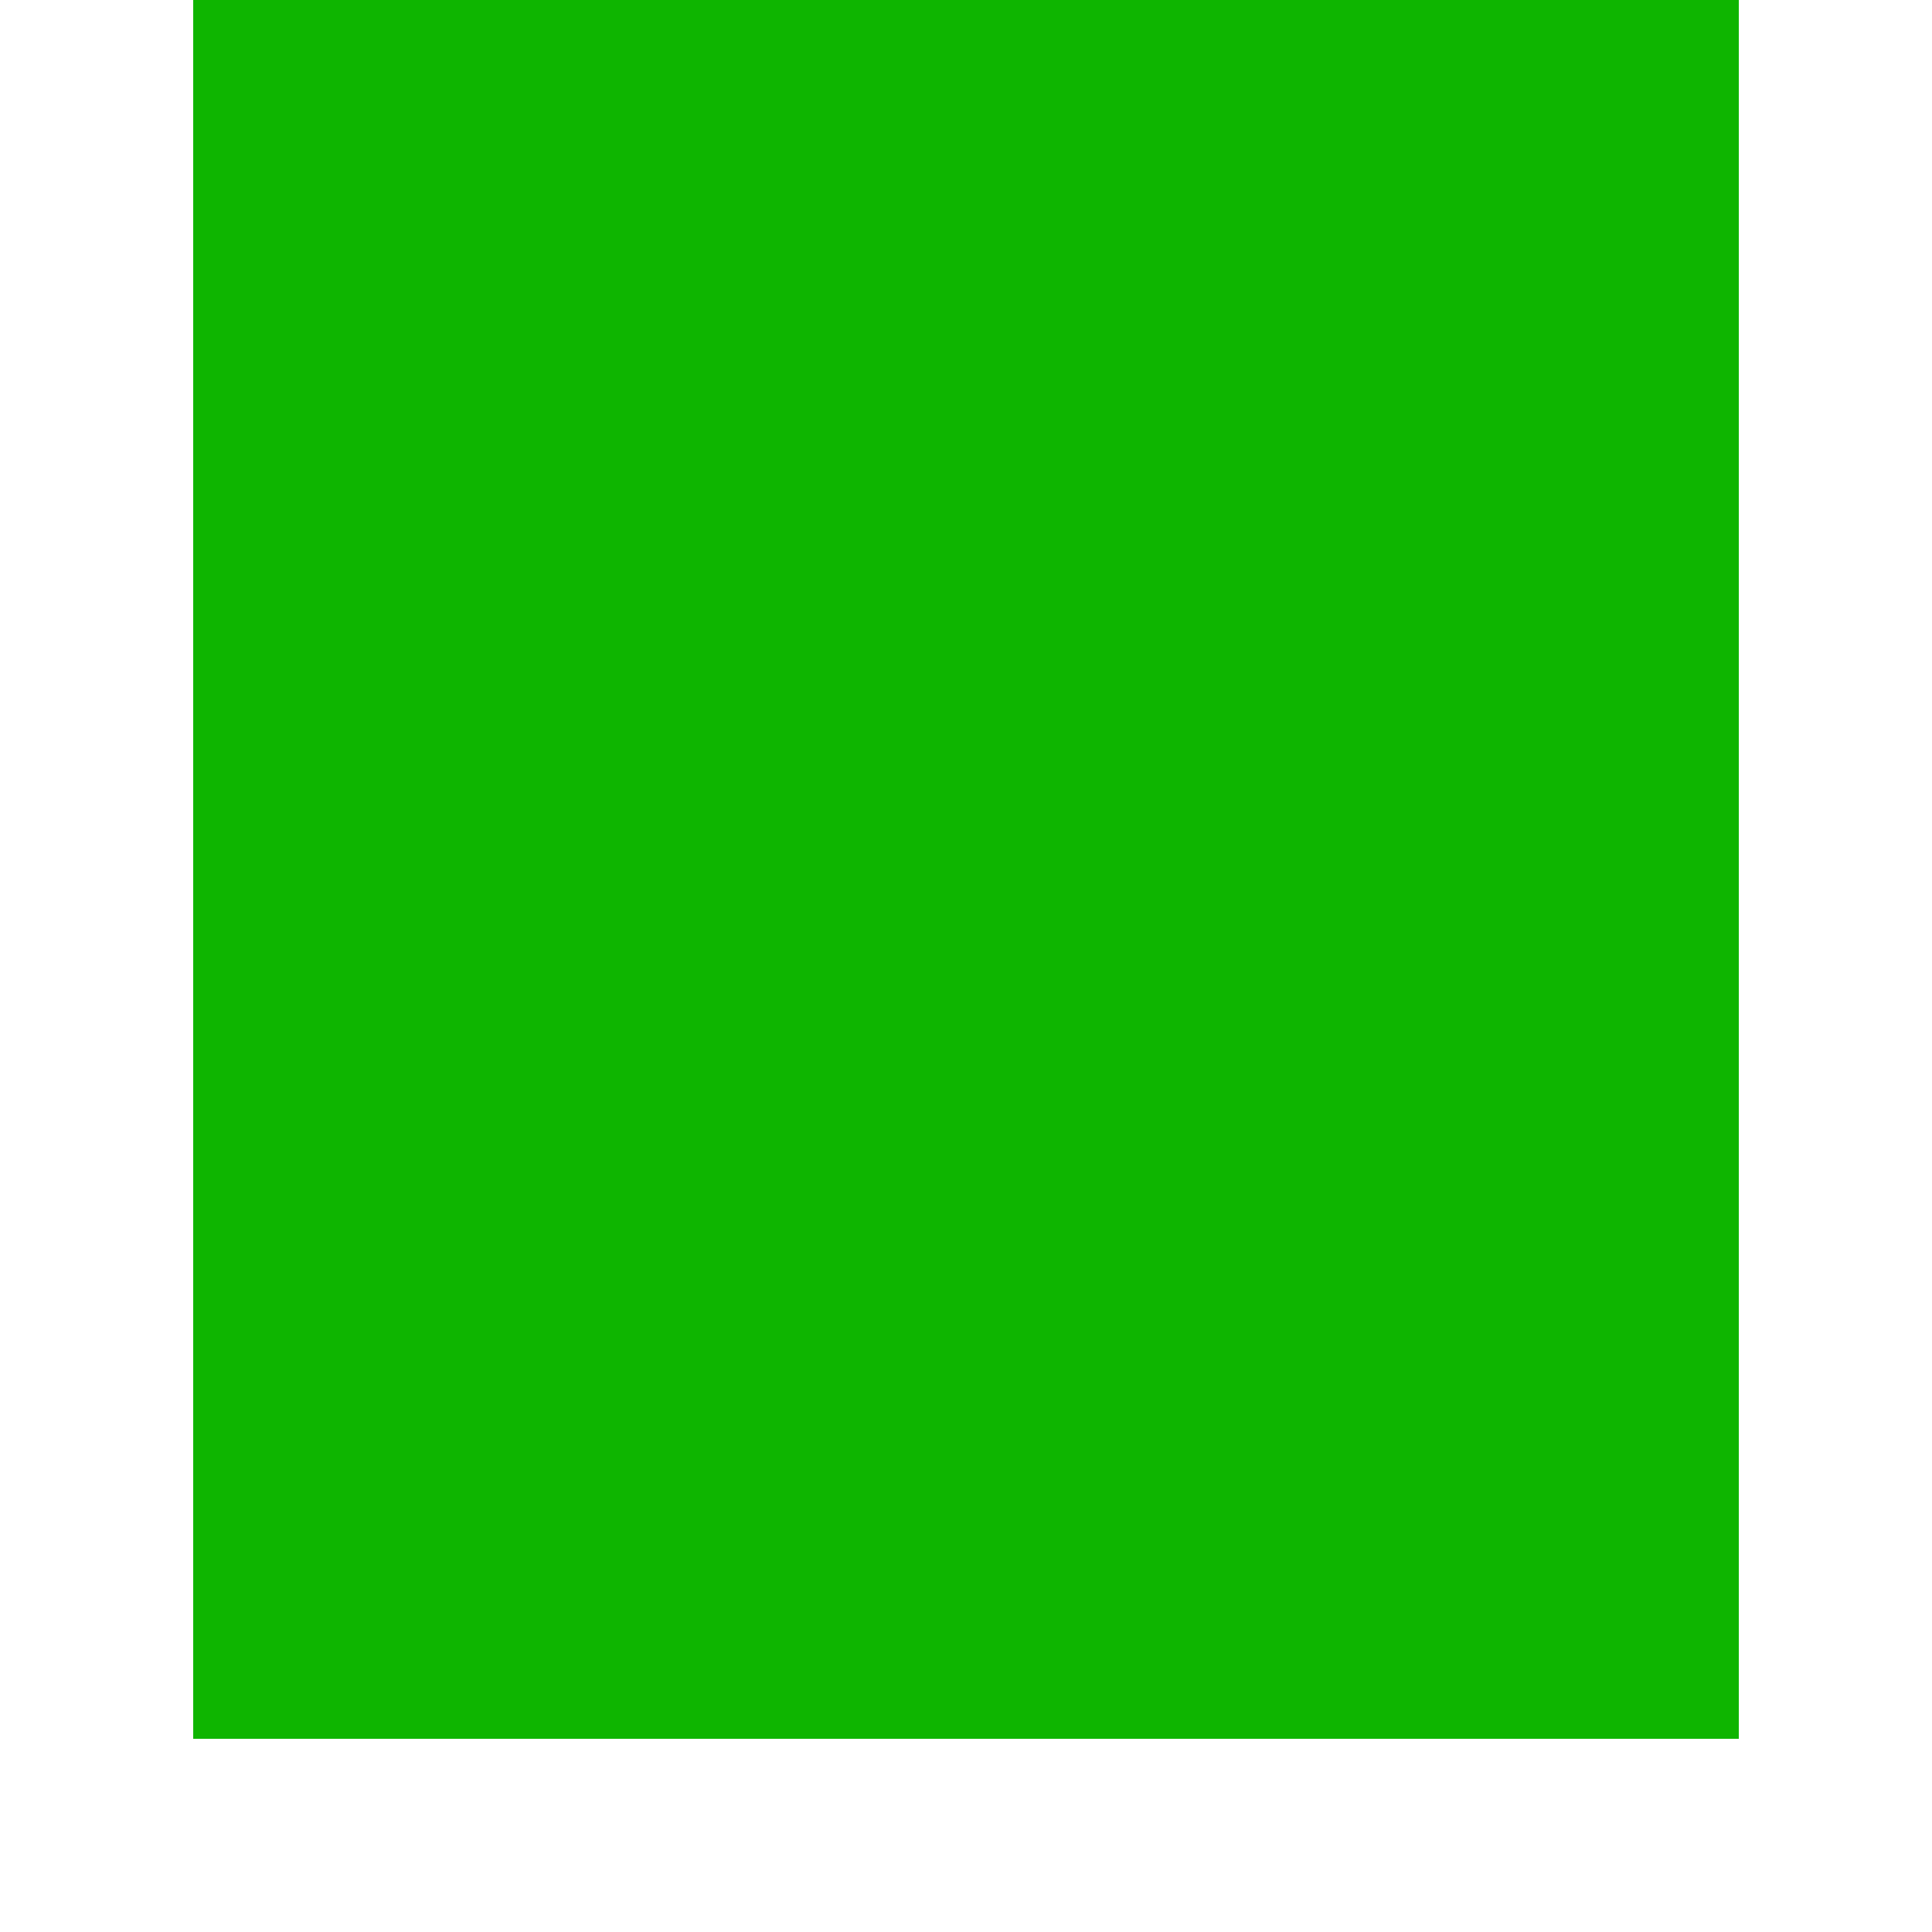
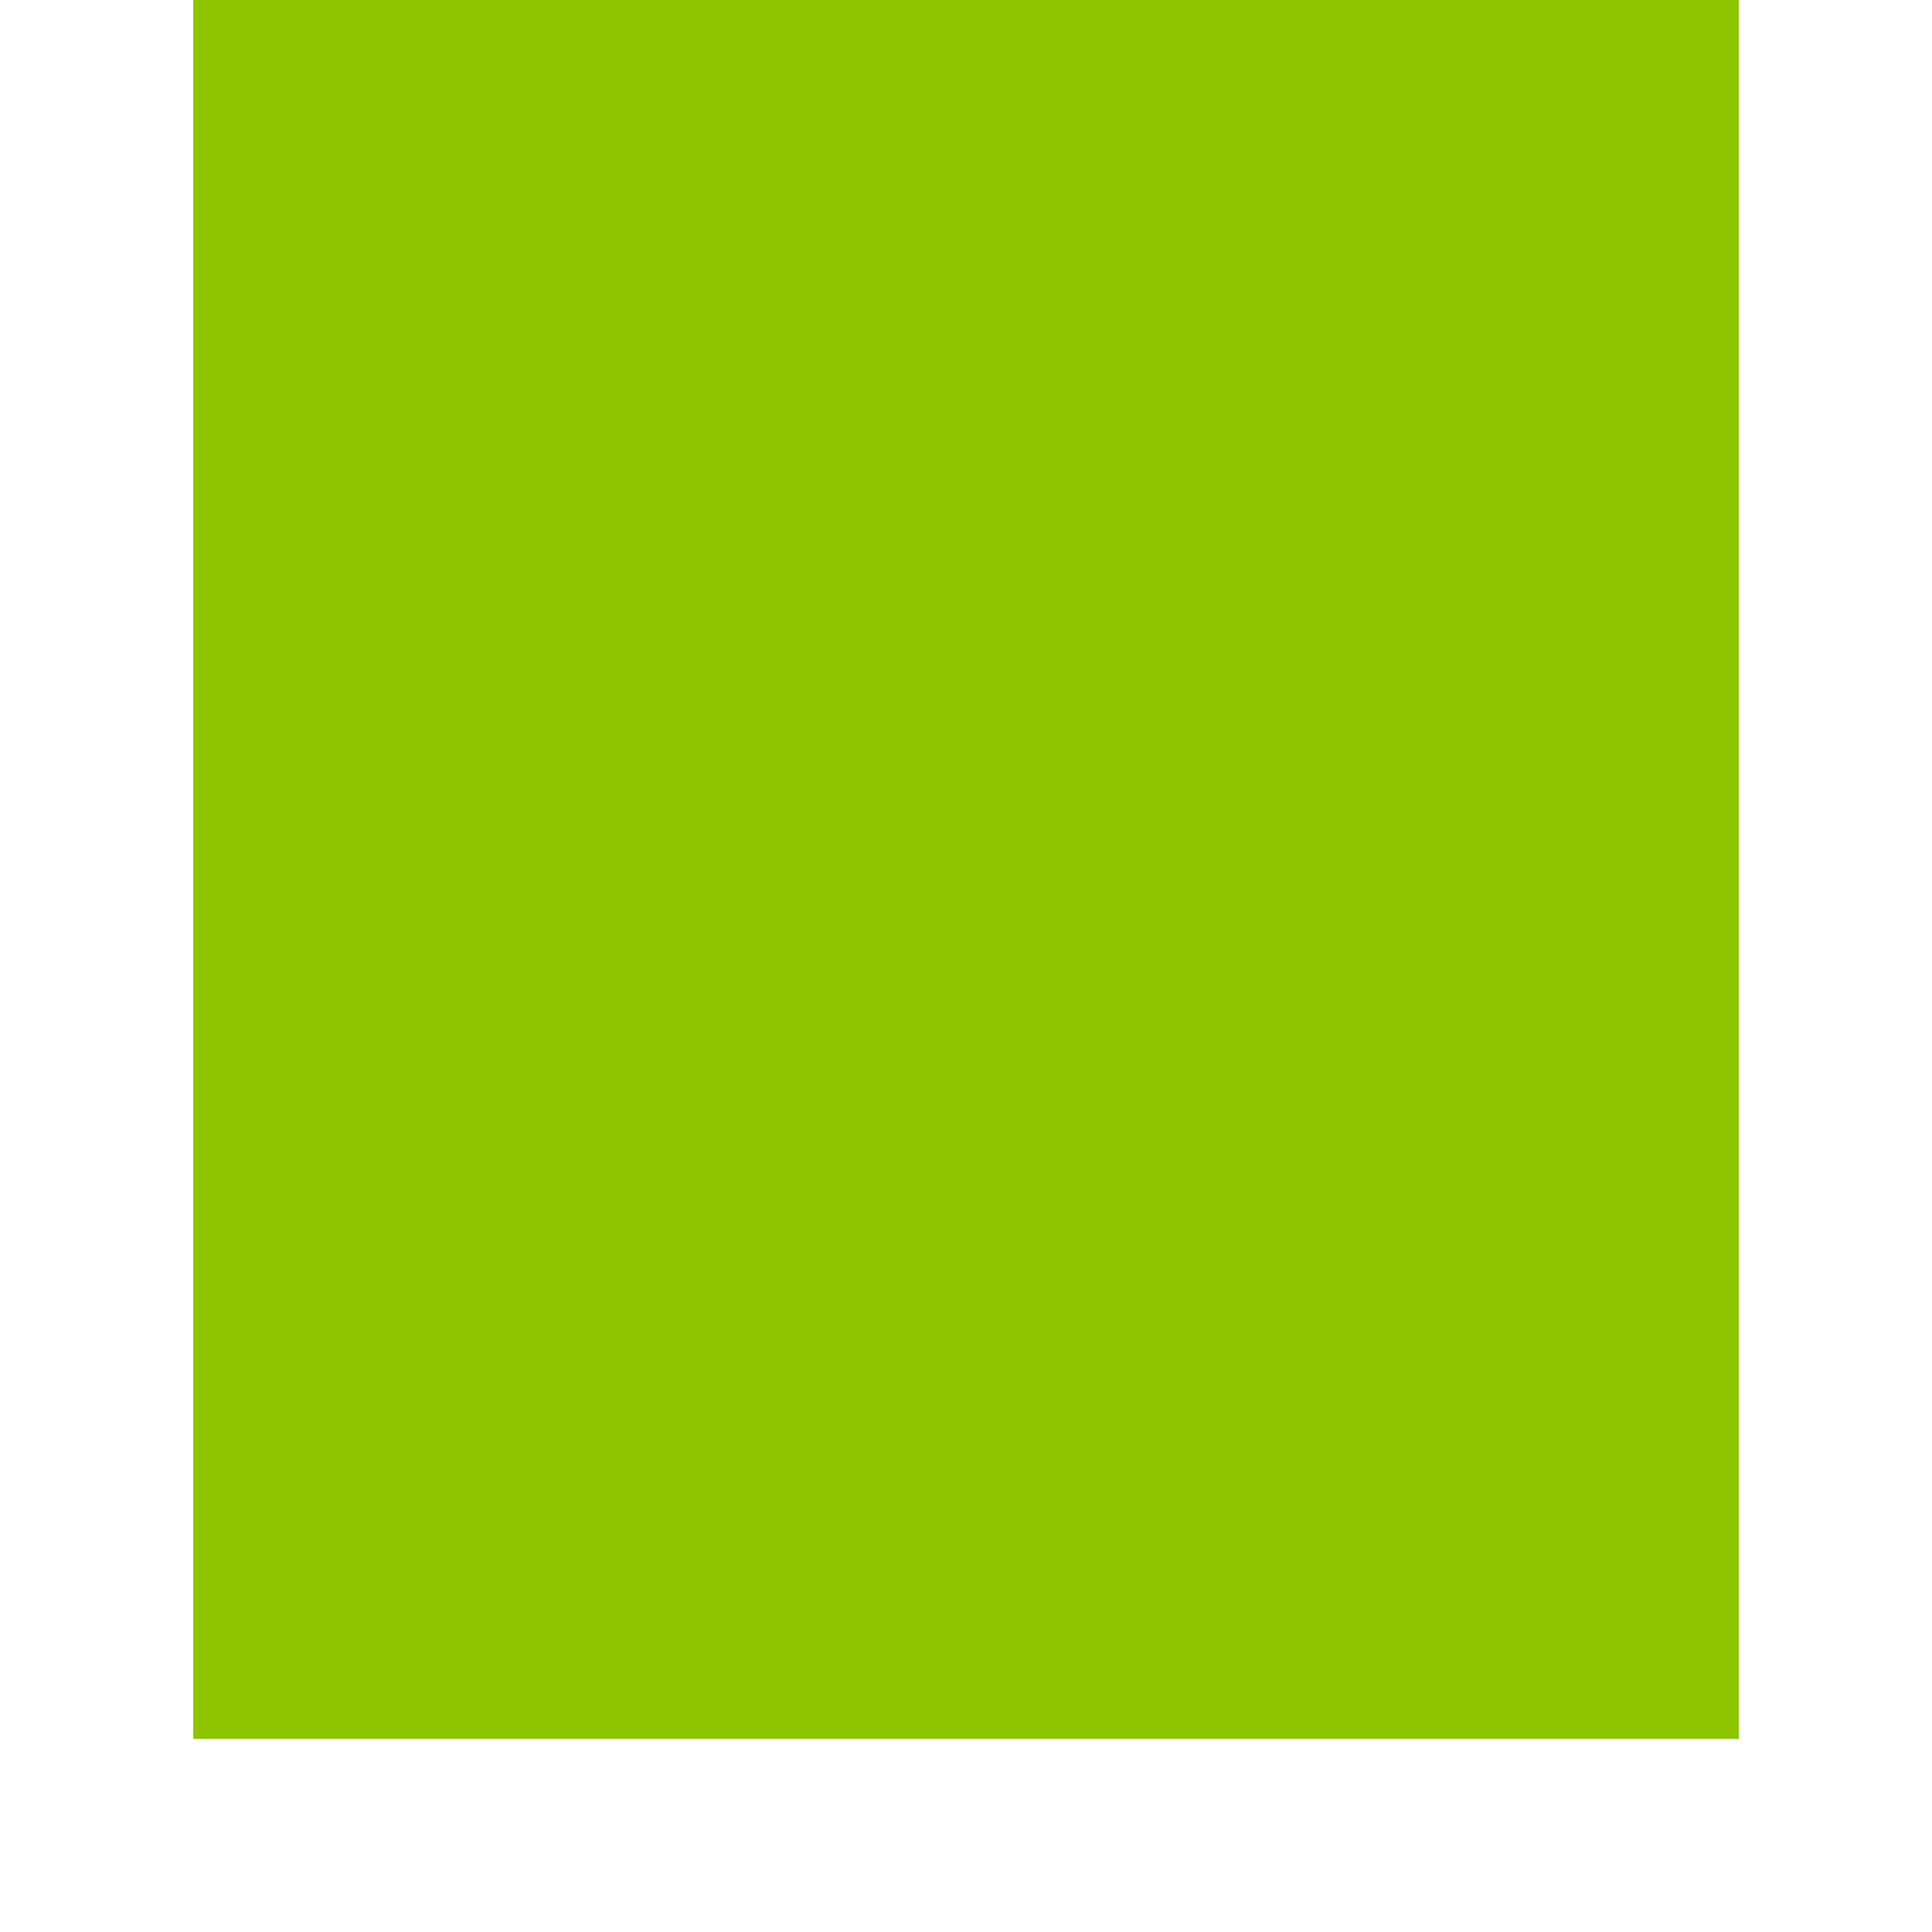
<svg xmlns="http://www.w3.org/2000/svg" width="50" height="50" viewBox="0 0 50 50" fill="none">
  <path fill-rule="evenodd" clip-rule="evenodd" d="M-7.62939e-06 50L50 50L50 -7.62939e-06L-7.62939e-06 -7.62939e-06L-7.62939e-06 50ZM5 45L45 45L45 0L5 0L5 45Z" fill="white" />
-   <rect x="45" y="45" width="40" height="45" transform="rotate(-180 45 45)" fill="#0EB500" />
+   <rect x="45" y="45" width="40" height="45" transform="rotate(-180 45 45)" fill="#8FC400" />
</svg>
